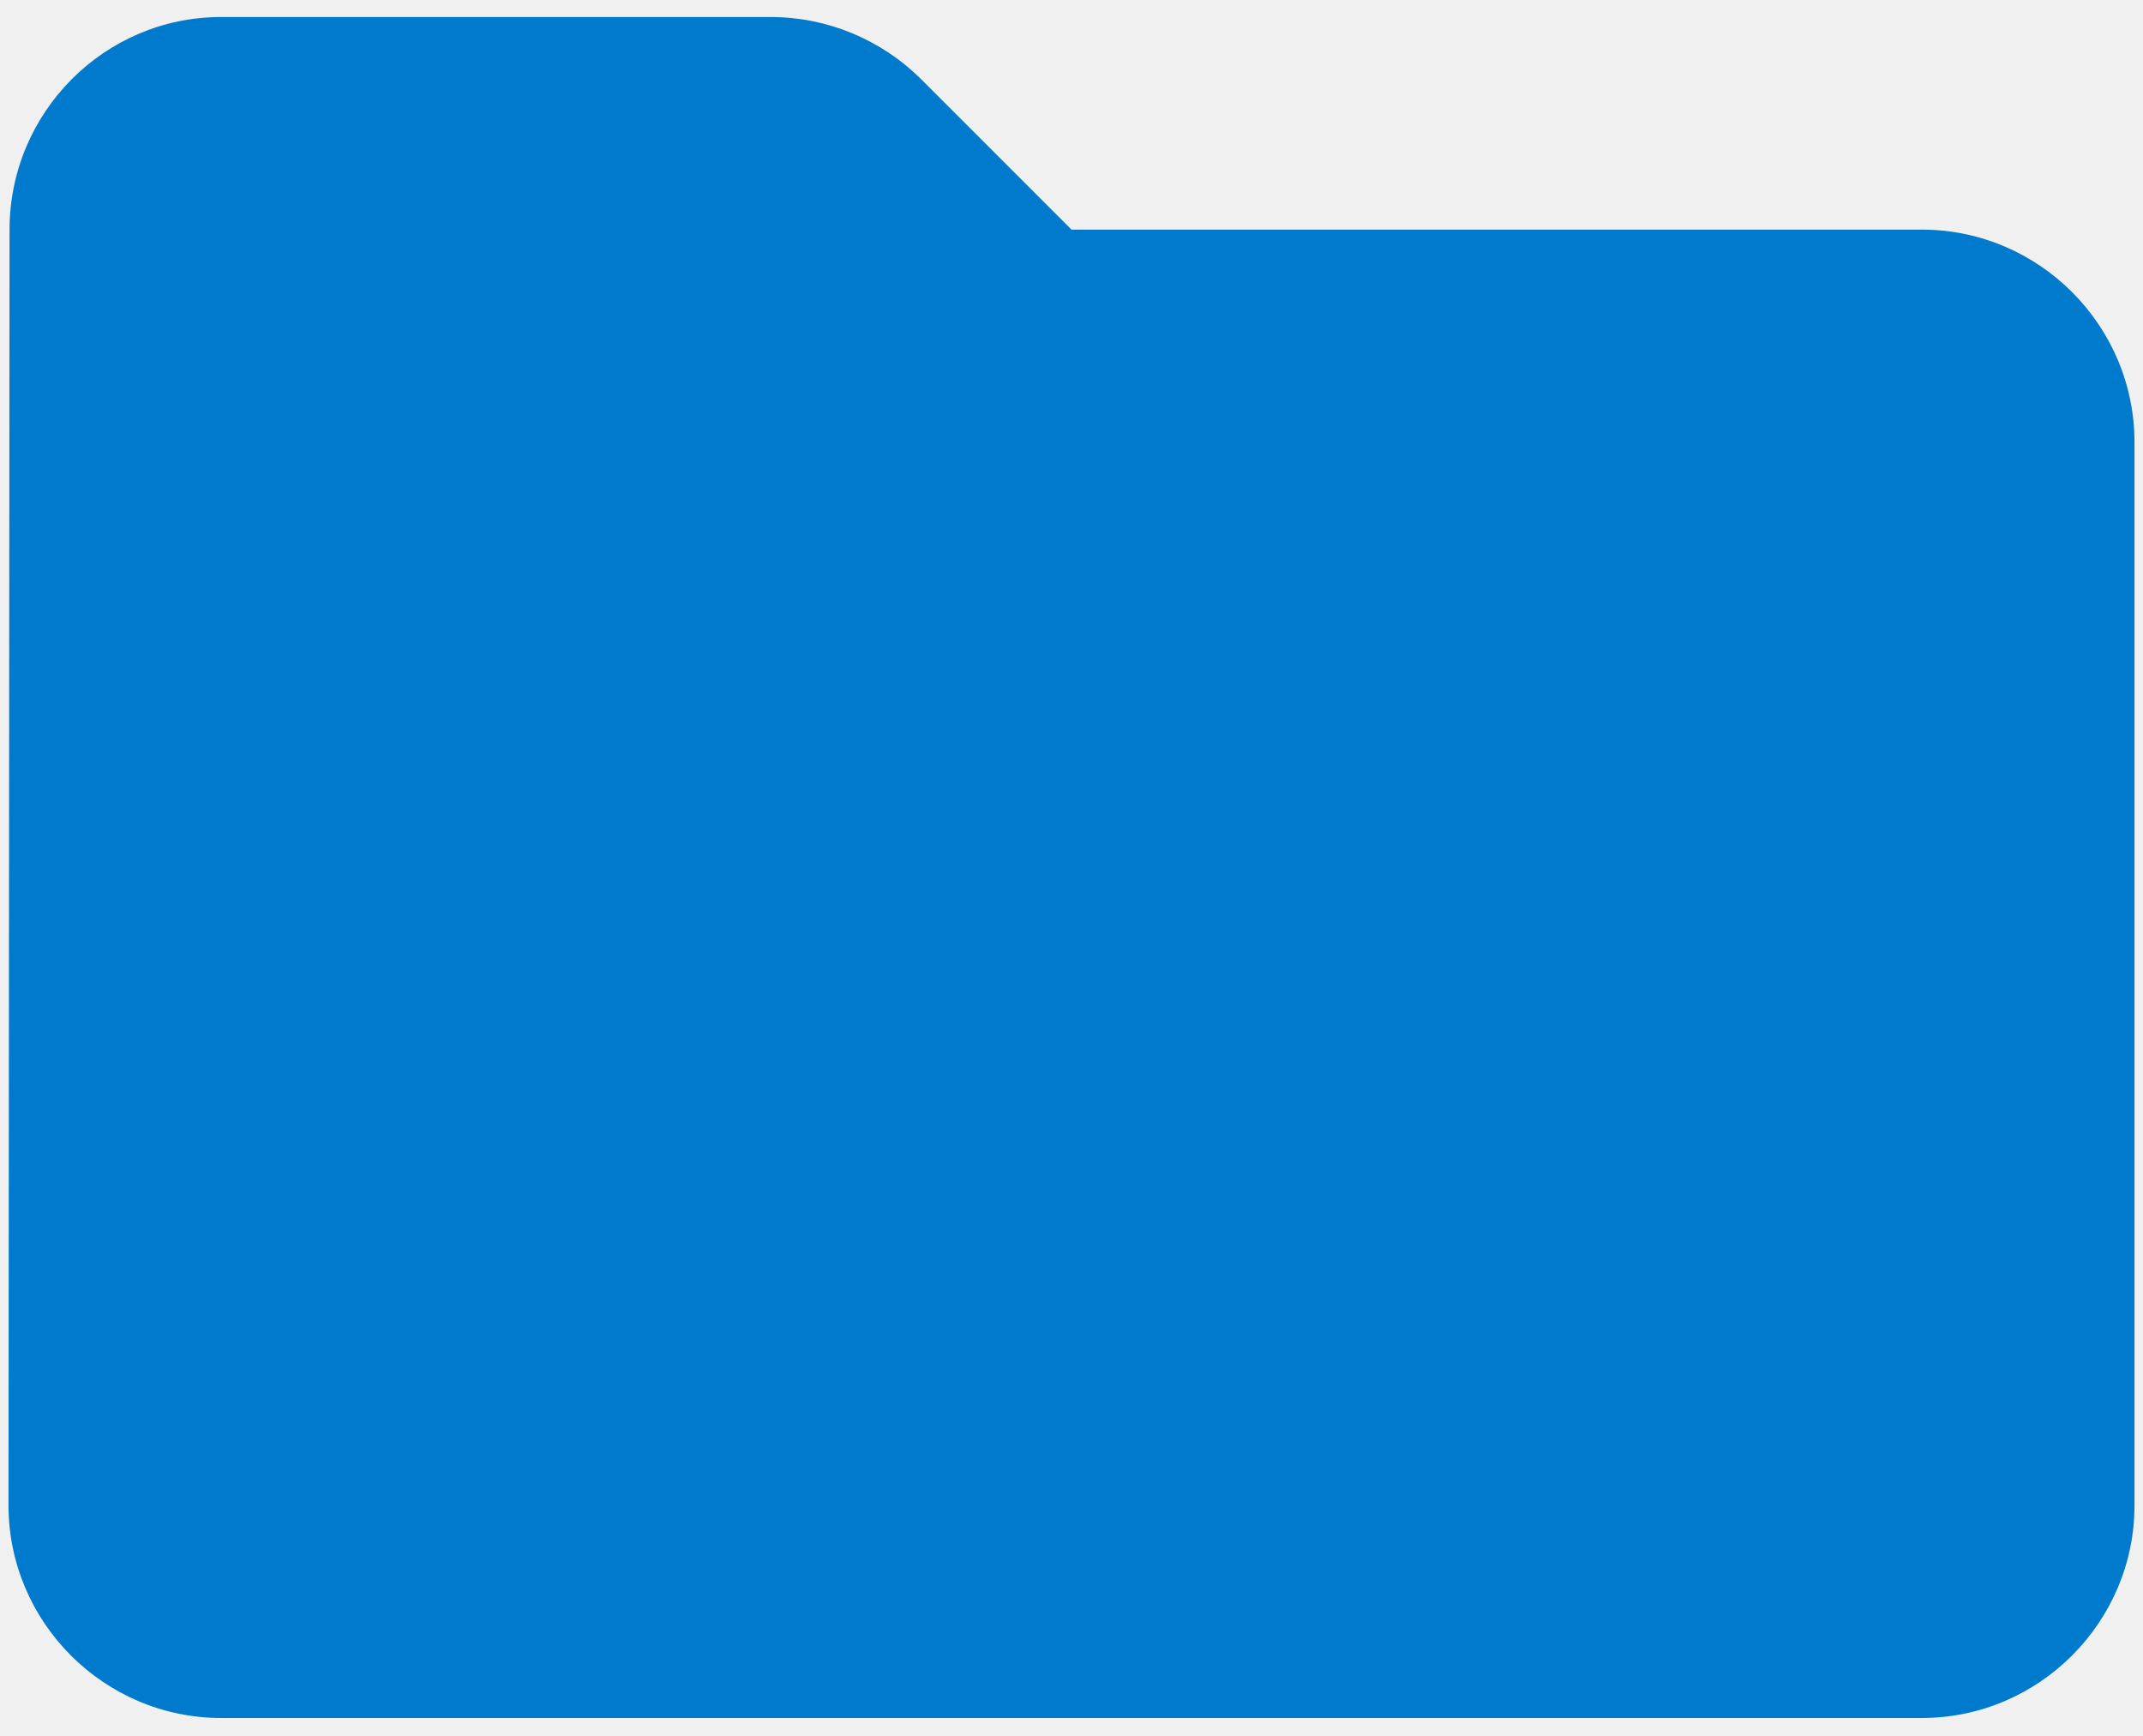
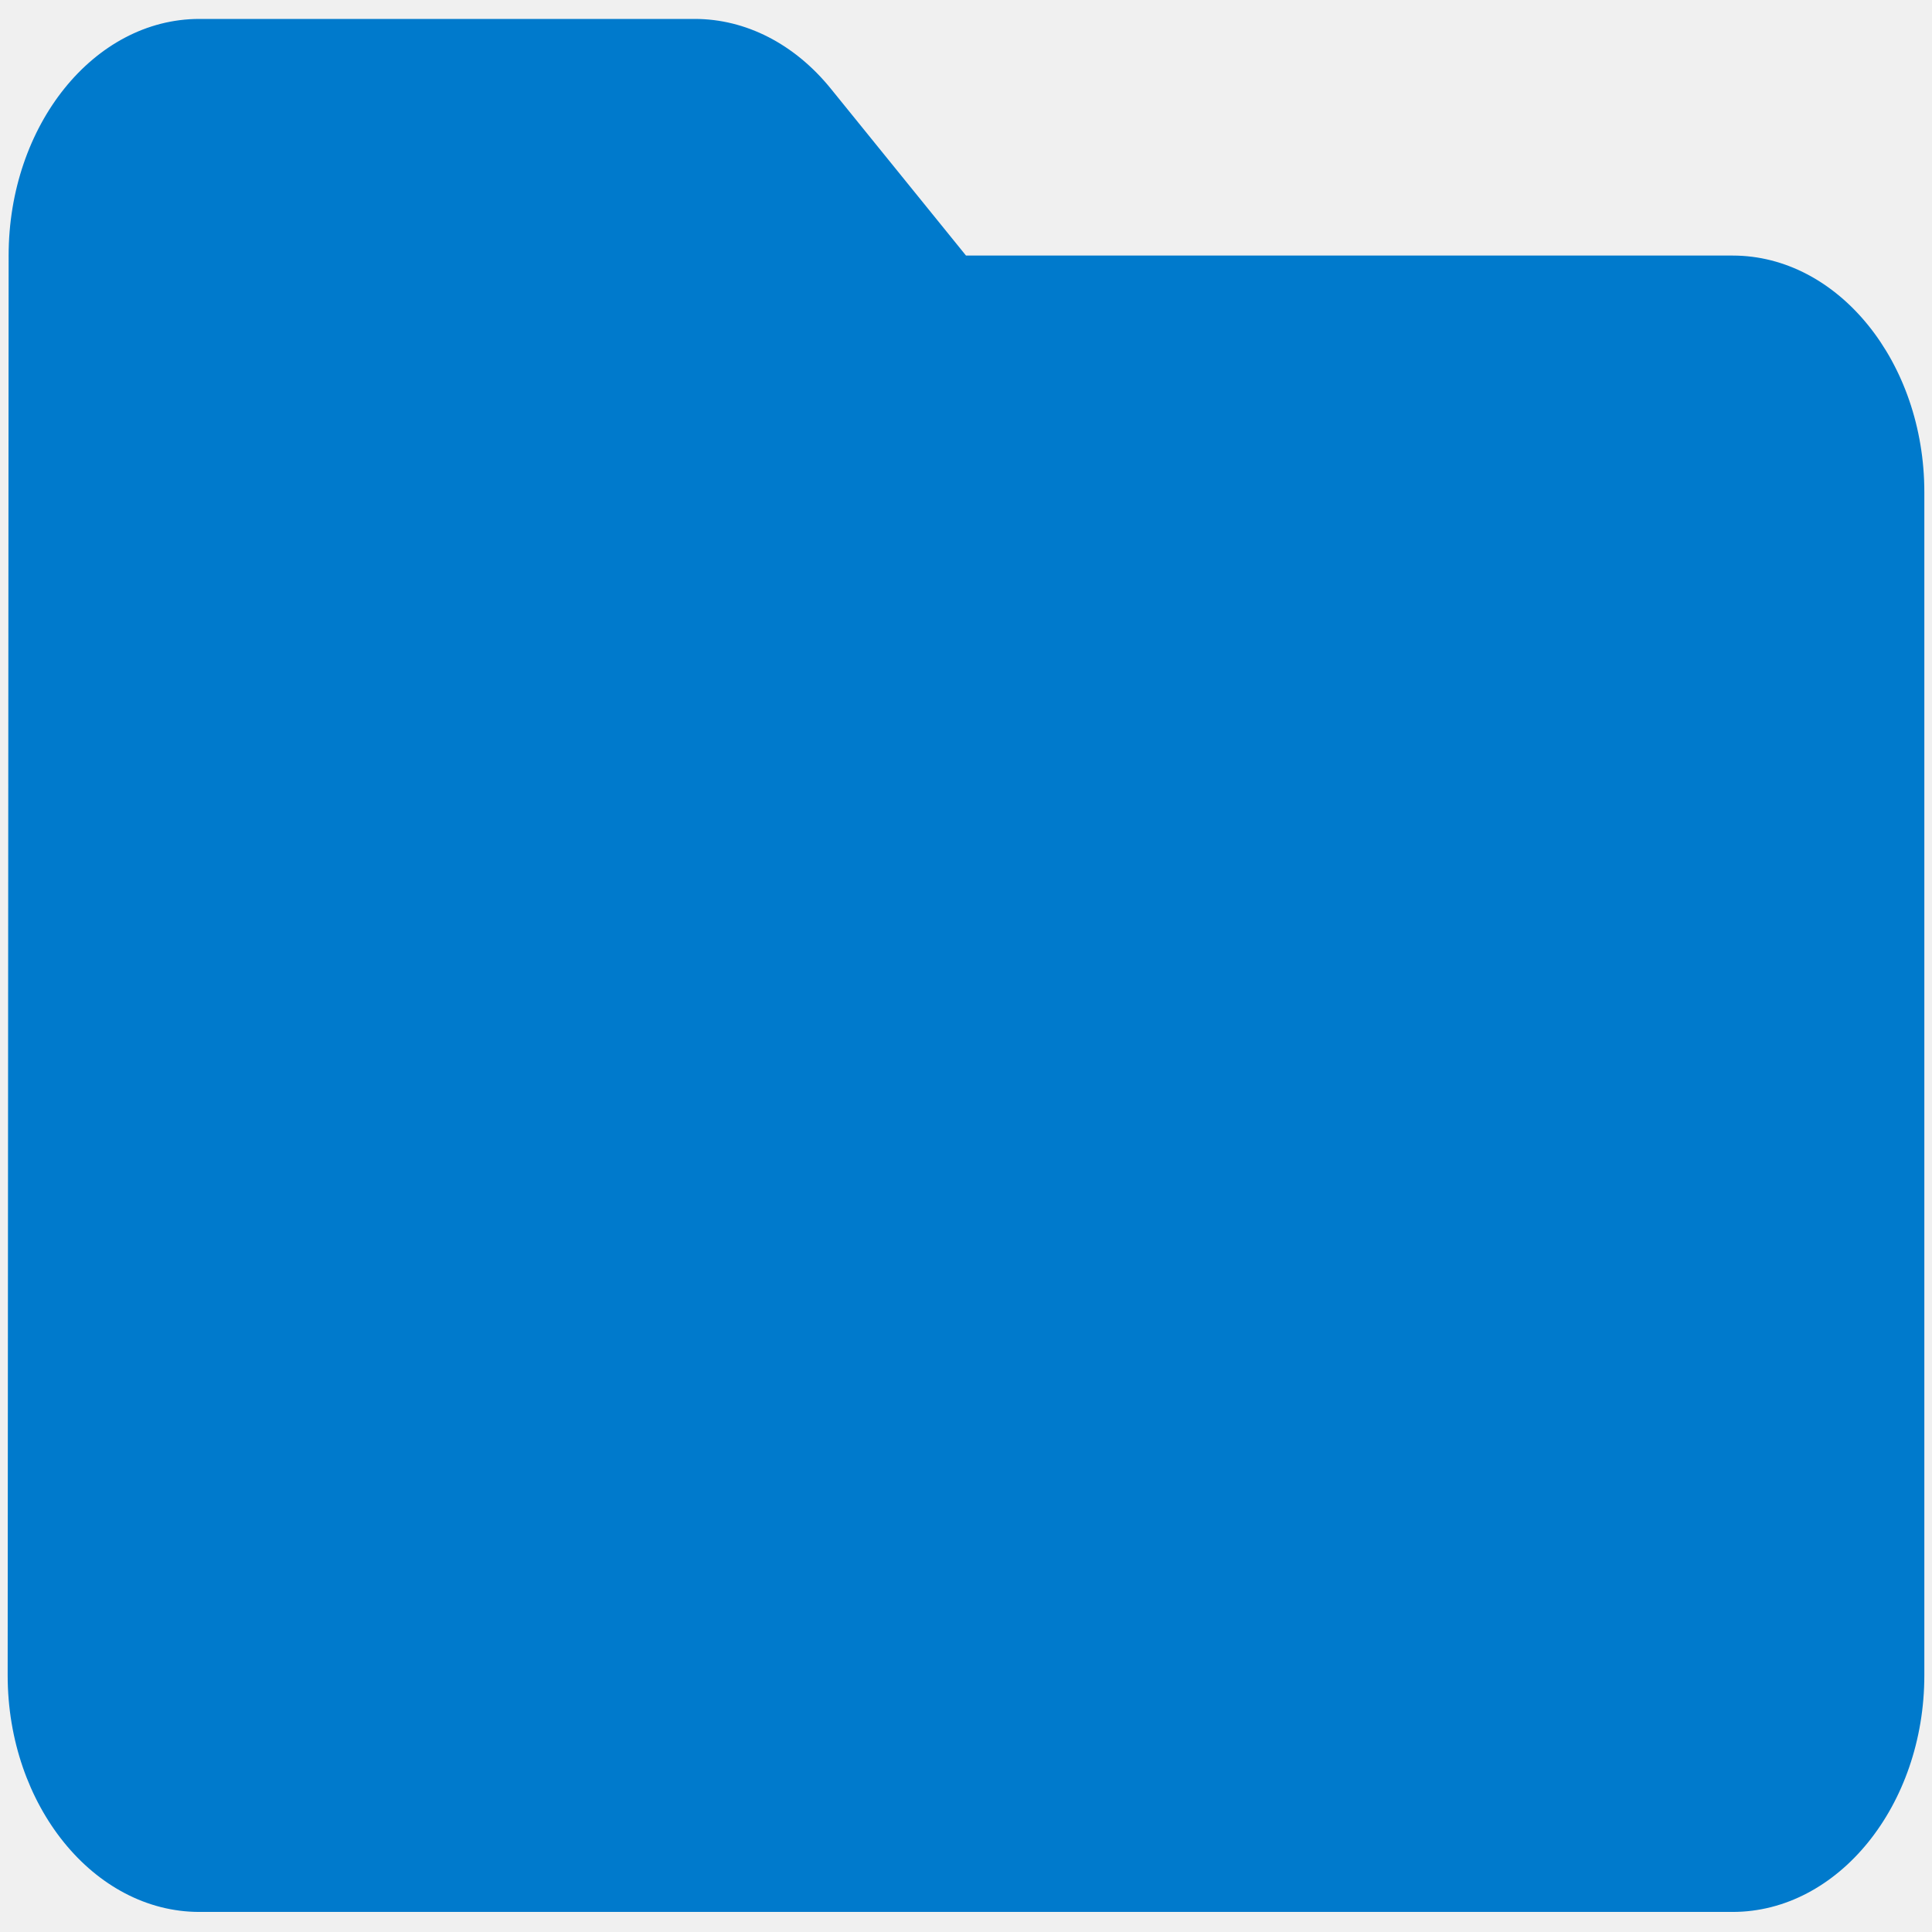
- <svg xmlns="http://www.w3.org/2000/svg" width="100" height="81" viewBox="0 0 100 81" fill="none">
-   <g clip-path="url(#clip0_413_3867)">
-     <path d="M43.006 3.72C41.121 1.835 38.591 0.794 35.962 0.794H10.318C4.861 0.794 0.446 5.258 0.446 10.714L0.397 70.238C0.397 75.695 4.861 80.159 10.318 80.159H89.683C95.139 80.159 99.603 75.695 99.603 70.238V20.635C99.603 15.179 95.139 10.714 89.683 10.714H50L43.006 3.72Z" fill="#007ACC" />
+ <svg xmlns="http://www.w3.org/2000/svg" width="90" height="90" viewBox="0 0 90 90" fill="none">
+   <g clip-path="url(#clip0_503_3545)">
+     <mask id="mask0_503_3545" style="mask-type:luminance" maskUnits="userSpaceOnUse" x="0" y="0" width="90" height="90">
+       <path d="M90 0H0V89.947H90V0Z" fill="white" />
+     </mask>
+     <g mask="url(#mask0_503_3545)">
+       <path d="M38.705 4.134C37.009 2.039 34.732 0.882 32.366 0.882H9.286C4.375 0.882 0.402 5.842 0.402 11.905L0.357 78.042C0.357 84.105 4.375 89.065 9.286 89.065H80.714C85.625 89.065 89.643 84.105 89.643 78.042V22.928C89.643 16.865 85.625 11.905 80.714 11.905H45L38.705 4.134Z" fill="#007ACC" />
+     </g>
  </g>
  <defs>
-     <clipPath id="clip0_413_3867">
-       <rect width="100" height="80.952" fill="white" />
+     <clipPath id="clip0_503_3545">
+       <rect width="90" height="90" fill="white" />
    </clipPath>
  </defs>
</svg>
